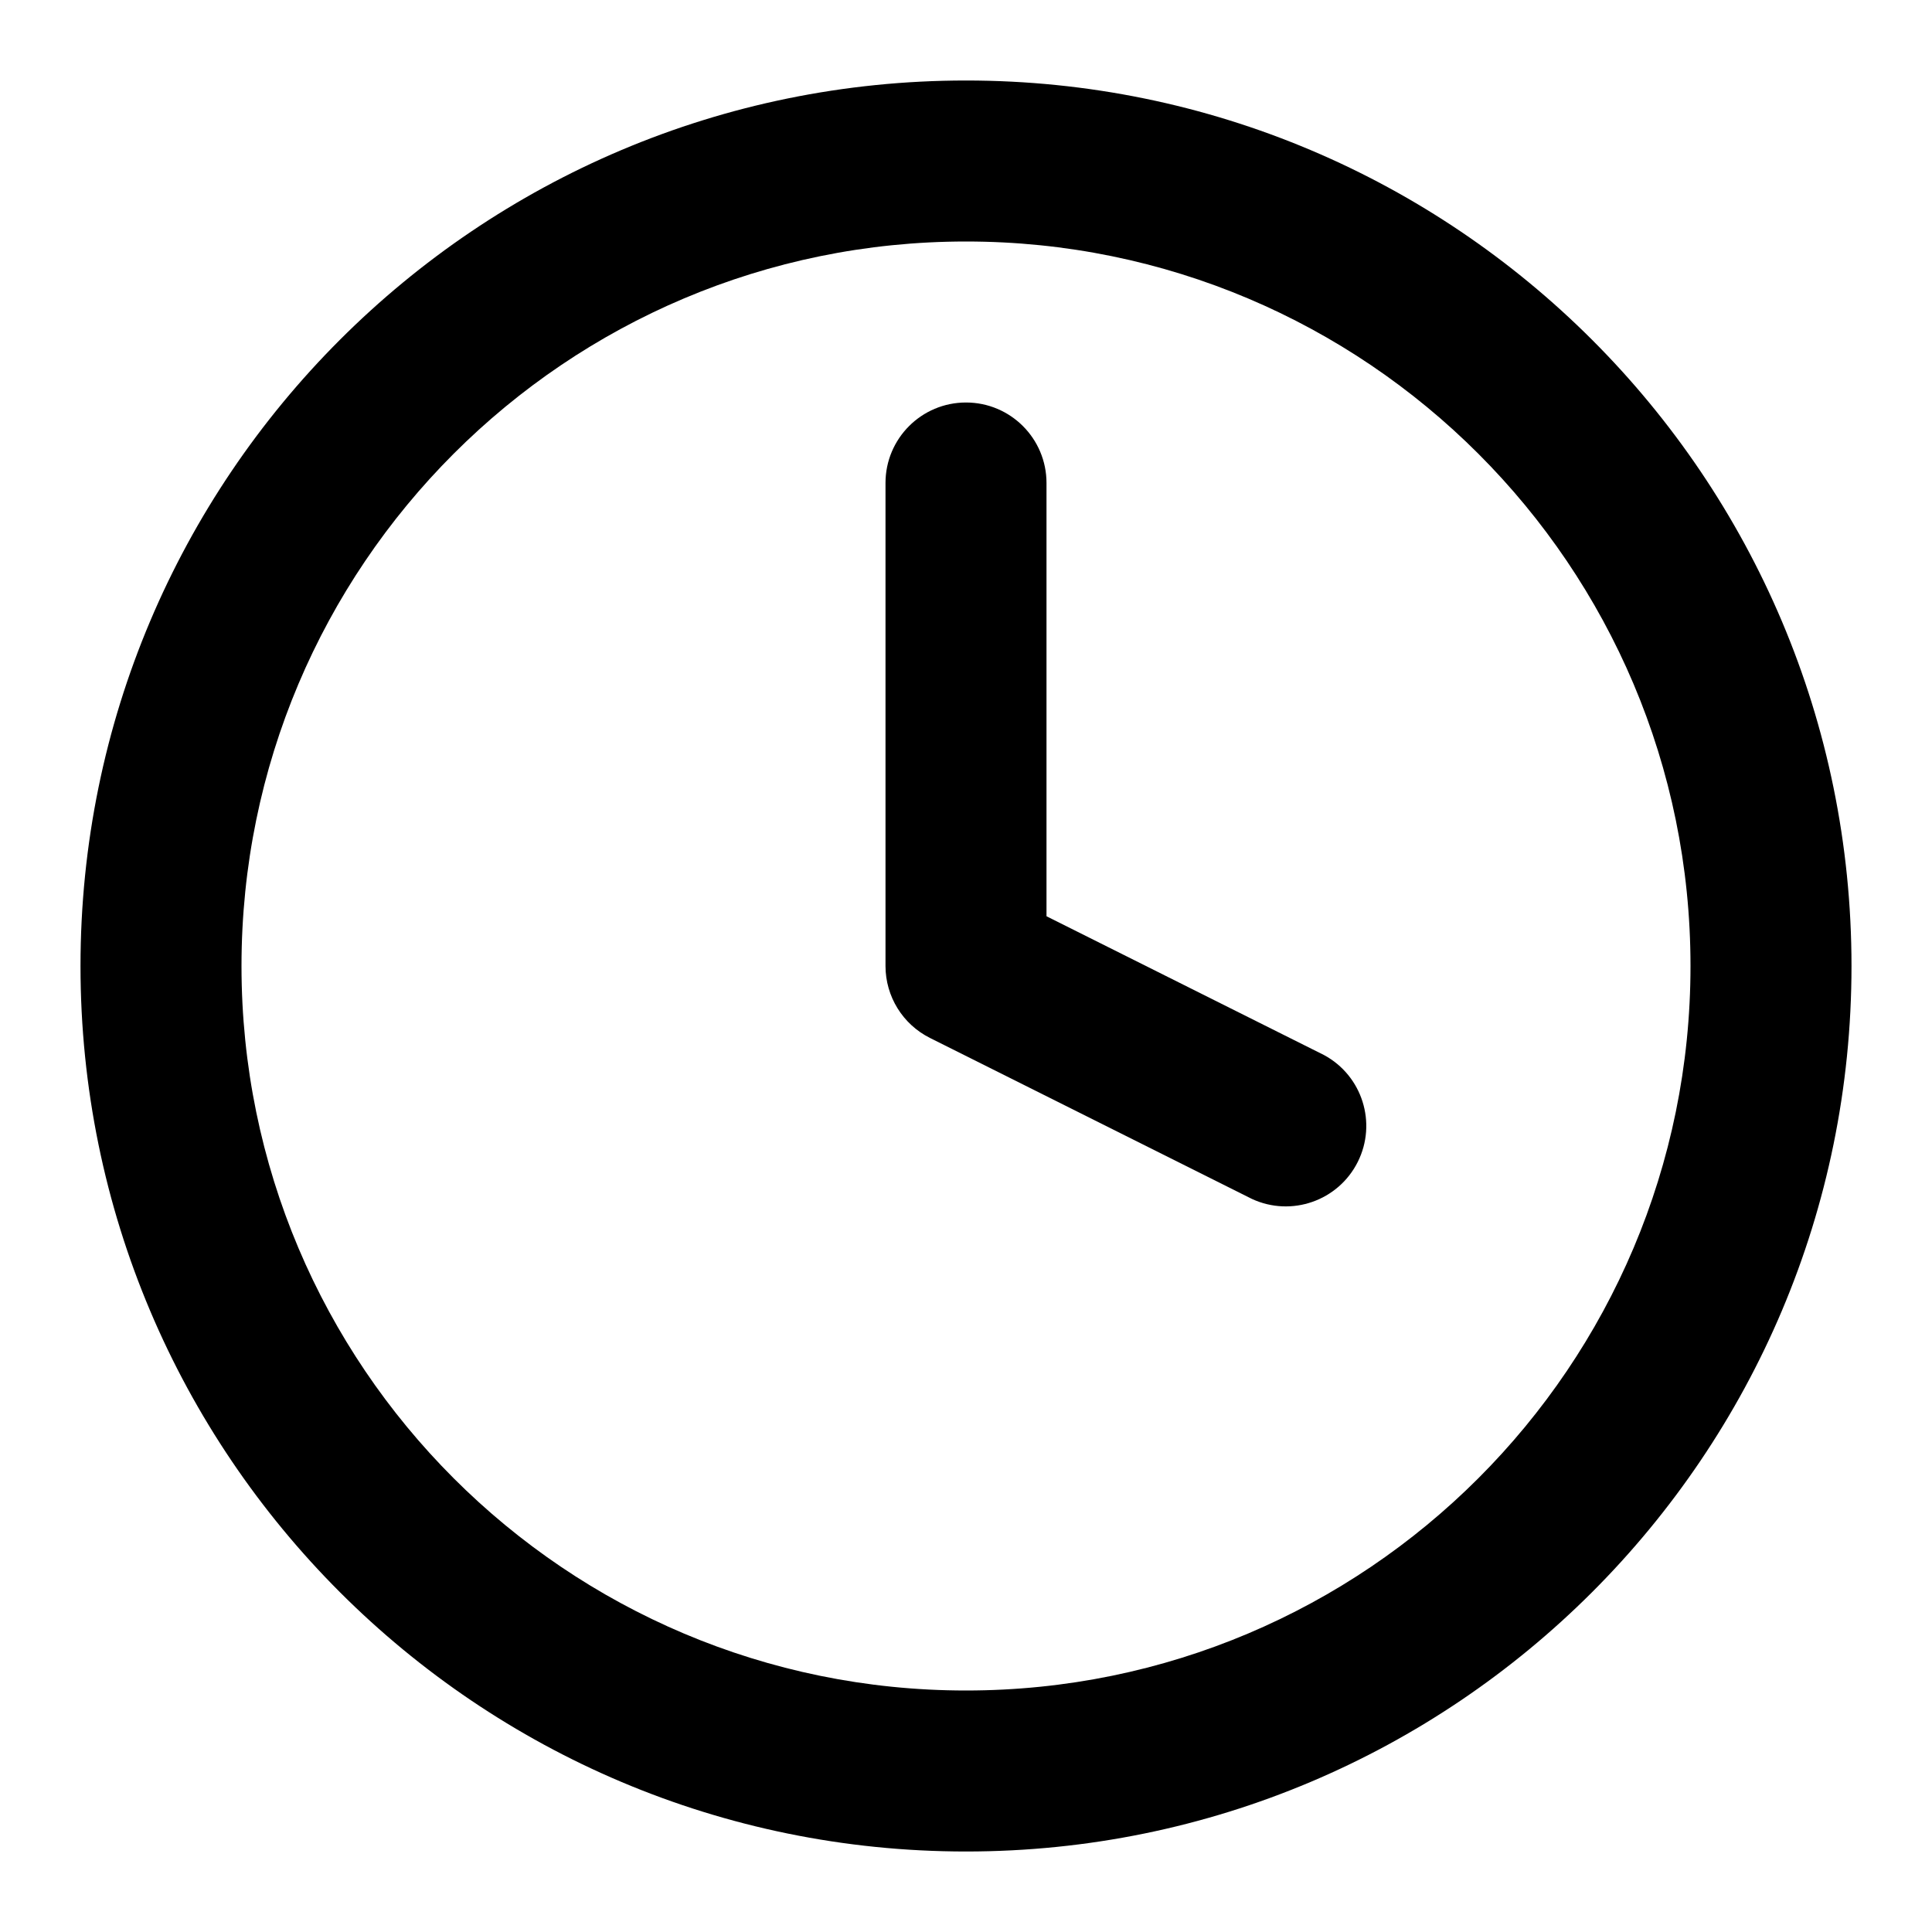
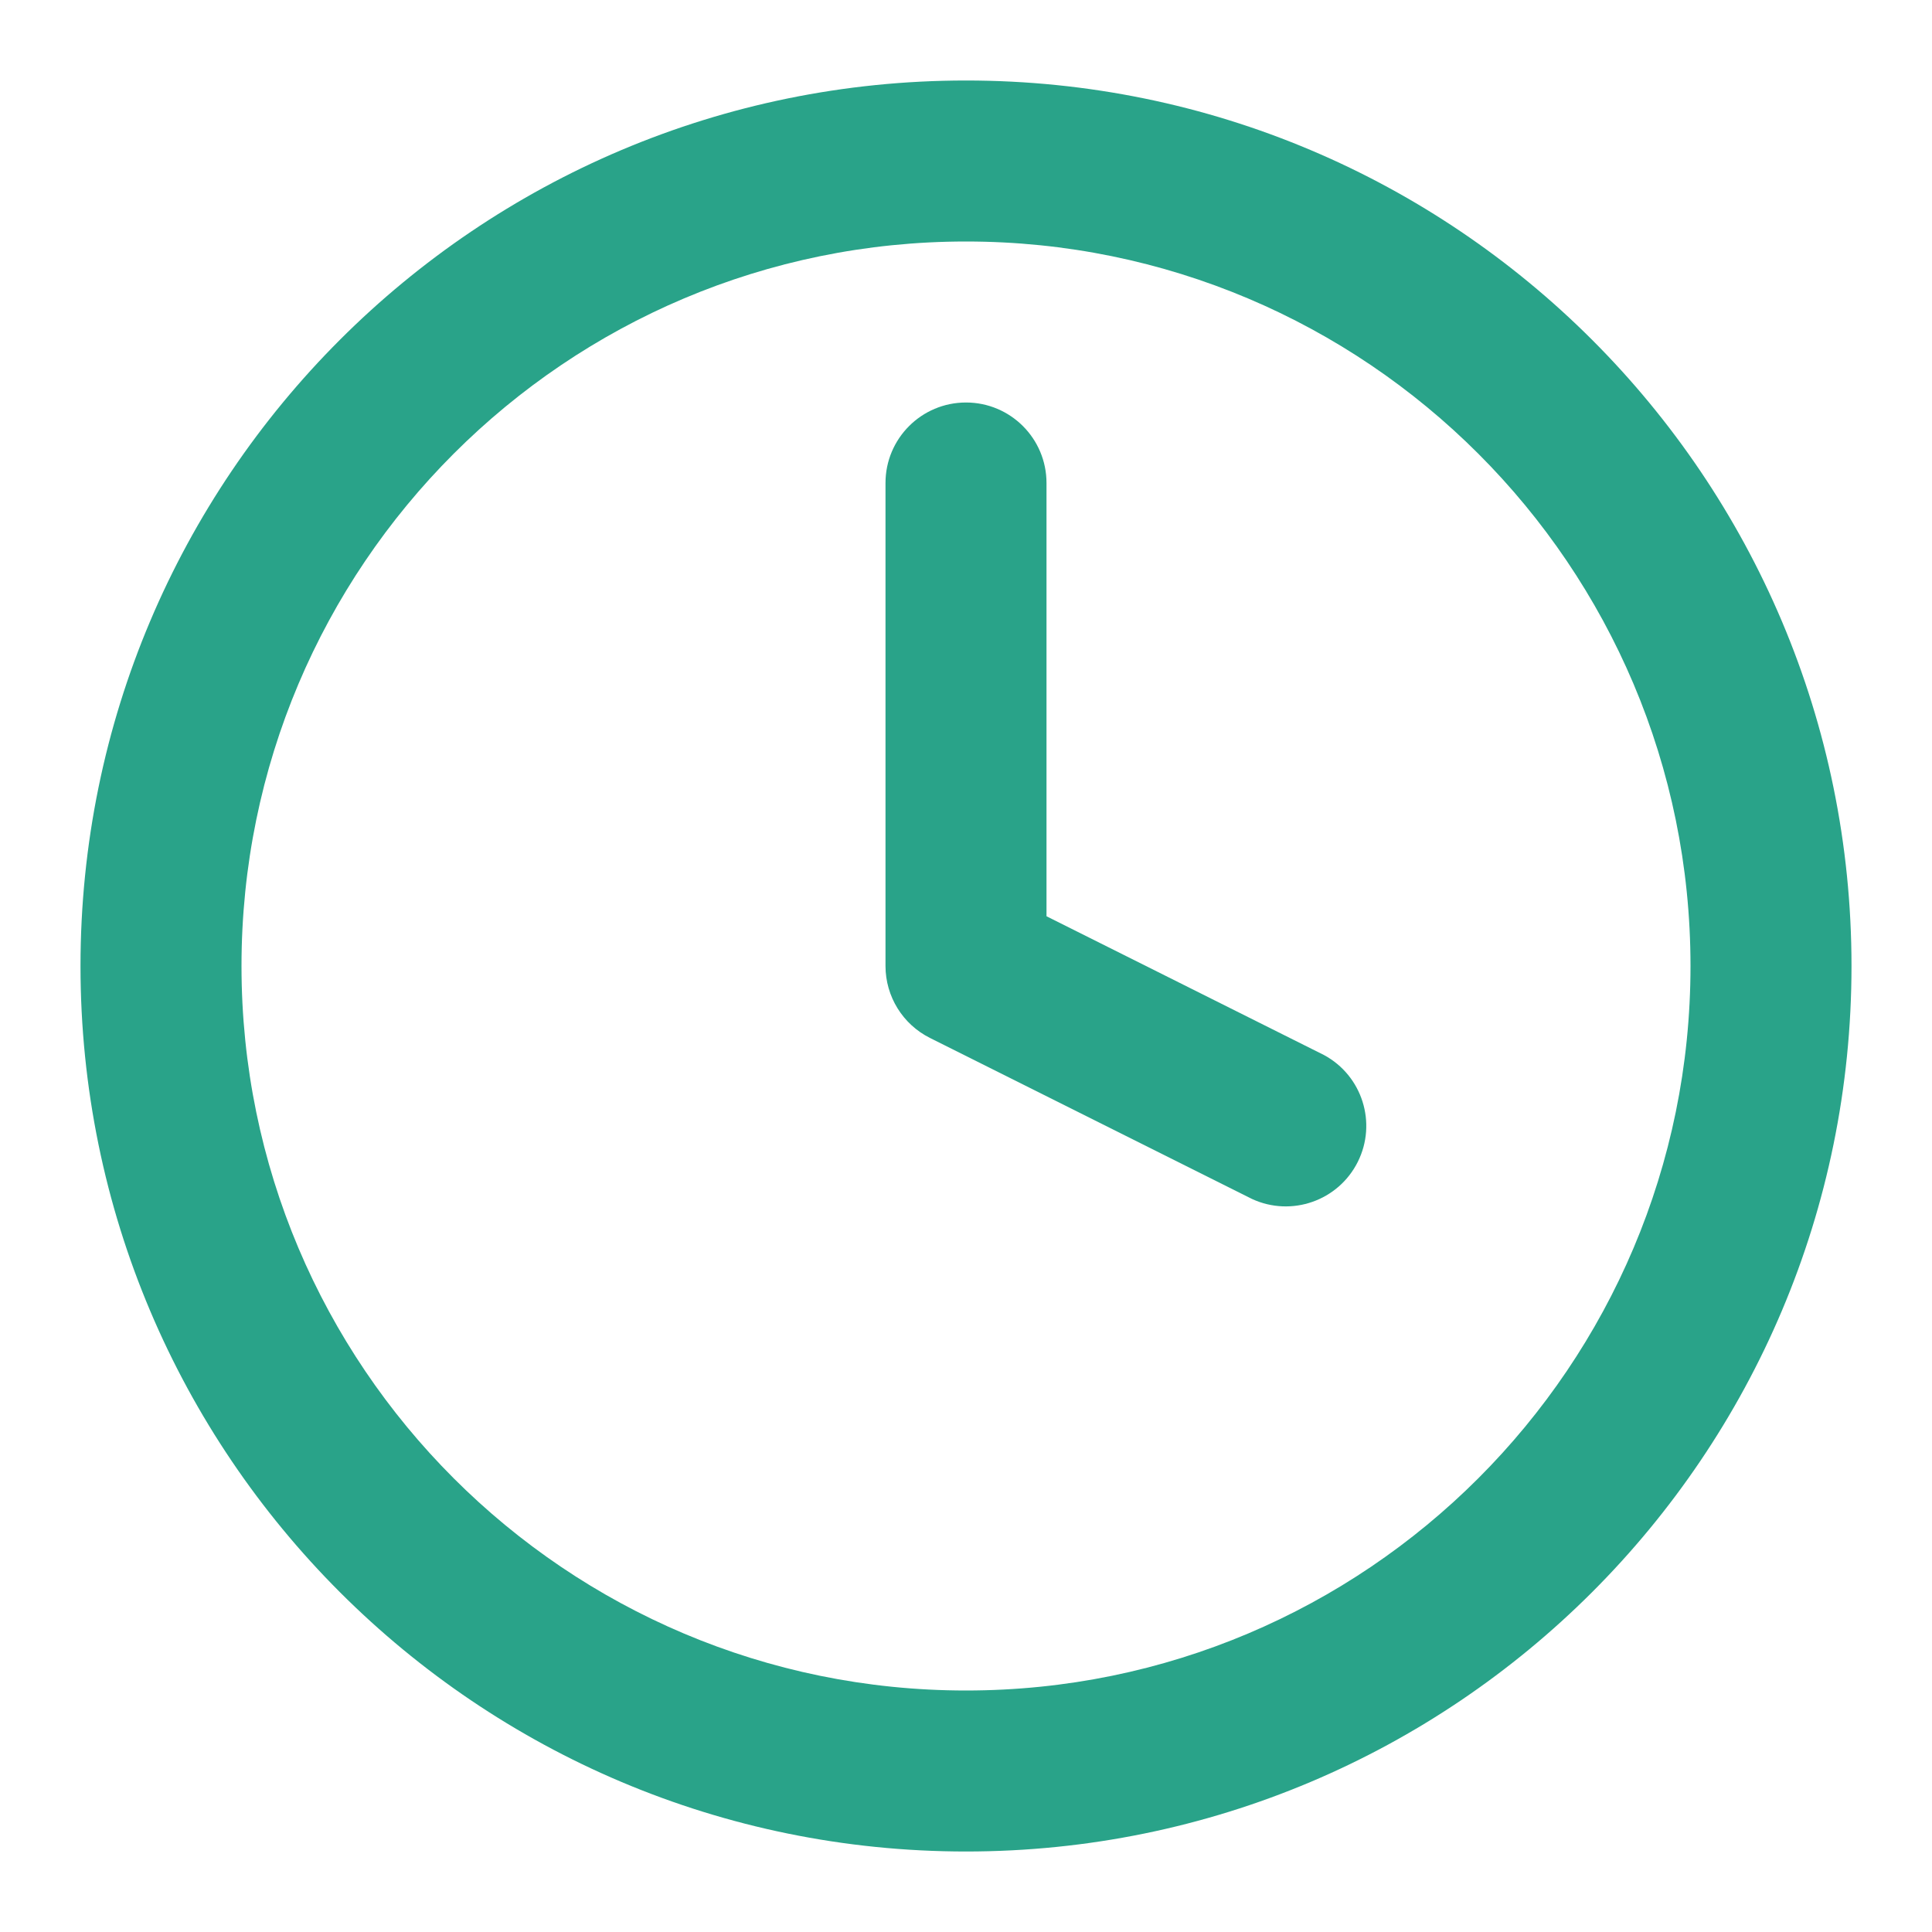
<svg xmlns="http://www.w3.org/2000/svg" viewBox="0 0 24 24">
-   <path d="M12 1c6.075 0 11 4.925 11 11s-4.925 11-11 11S1 18.075 1 12 5.925 1 12 1zm0 2a9 9 0 100 18 9 9 0 000-18zm0 2a1 1 0 011 1v5.382l3.447 1.724a1 1 0 01-.894 1.788l-4-2A1 1 0 0111 12V6a1 1 0 011-1z" />
+   <path fill="#29A389" d="M12 1c6.075 0 11 4.925 11 11s-4.925 11-11 11S1 18.075 1 12 5.925 1 12 1zm0 2a9 9 0 100 18 9 9 0 000-18zm0 2a1 1 0 011 1v5.382l3.447 1.724a1 1 0 01-.894 1.788l-4-2A1 1 0 0111 12V6a1 1 0 011-1z" />
</svg>
